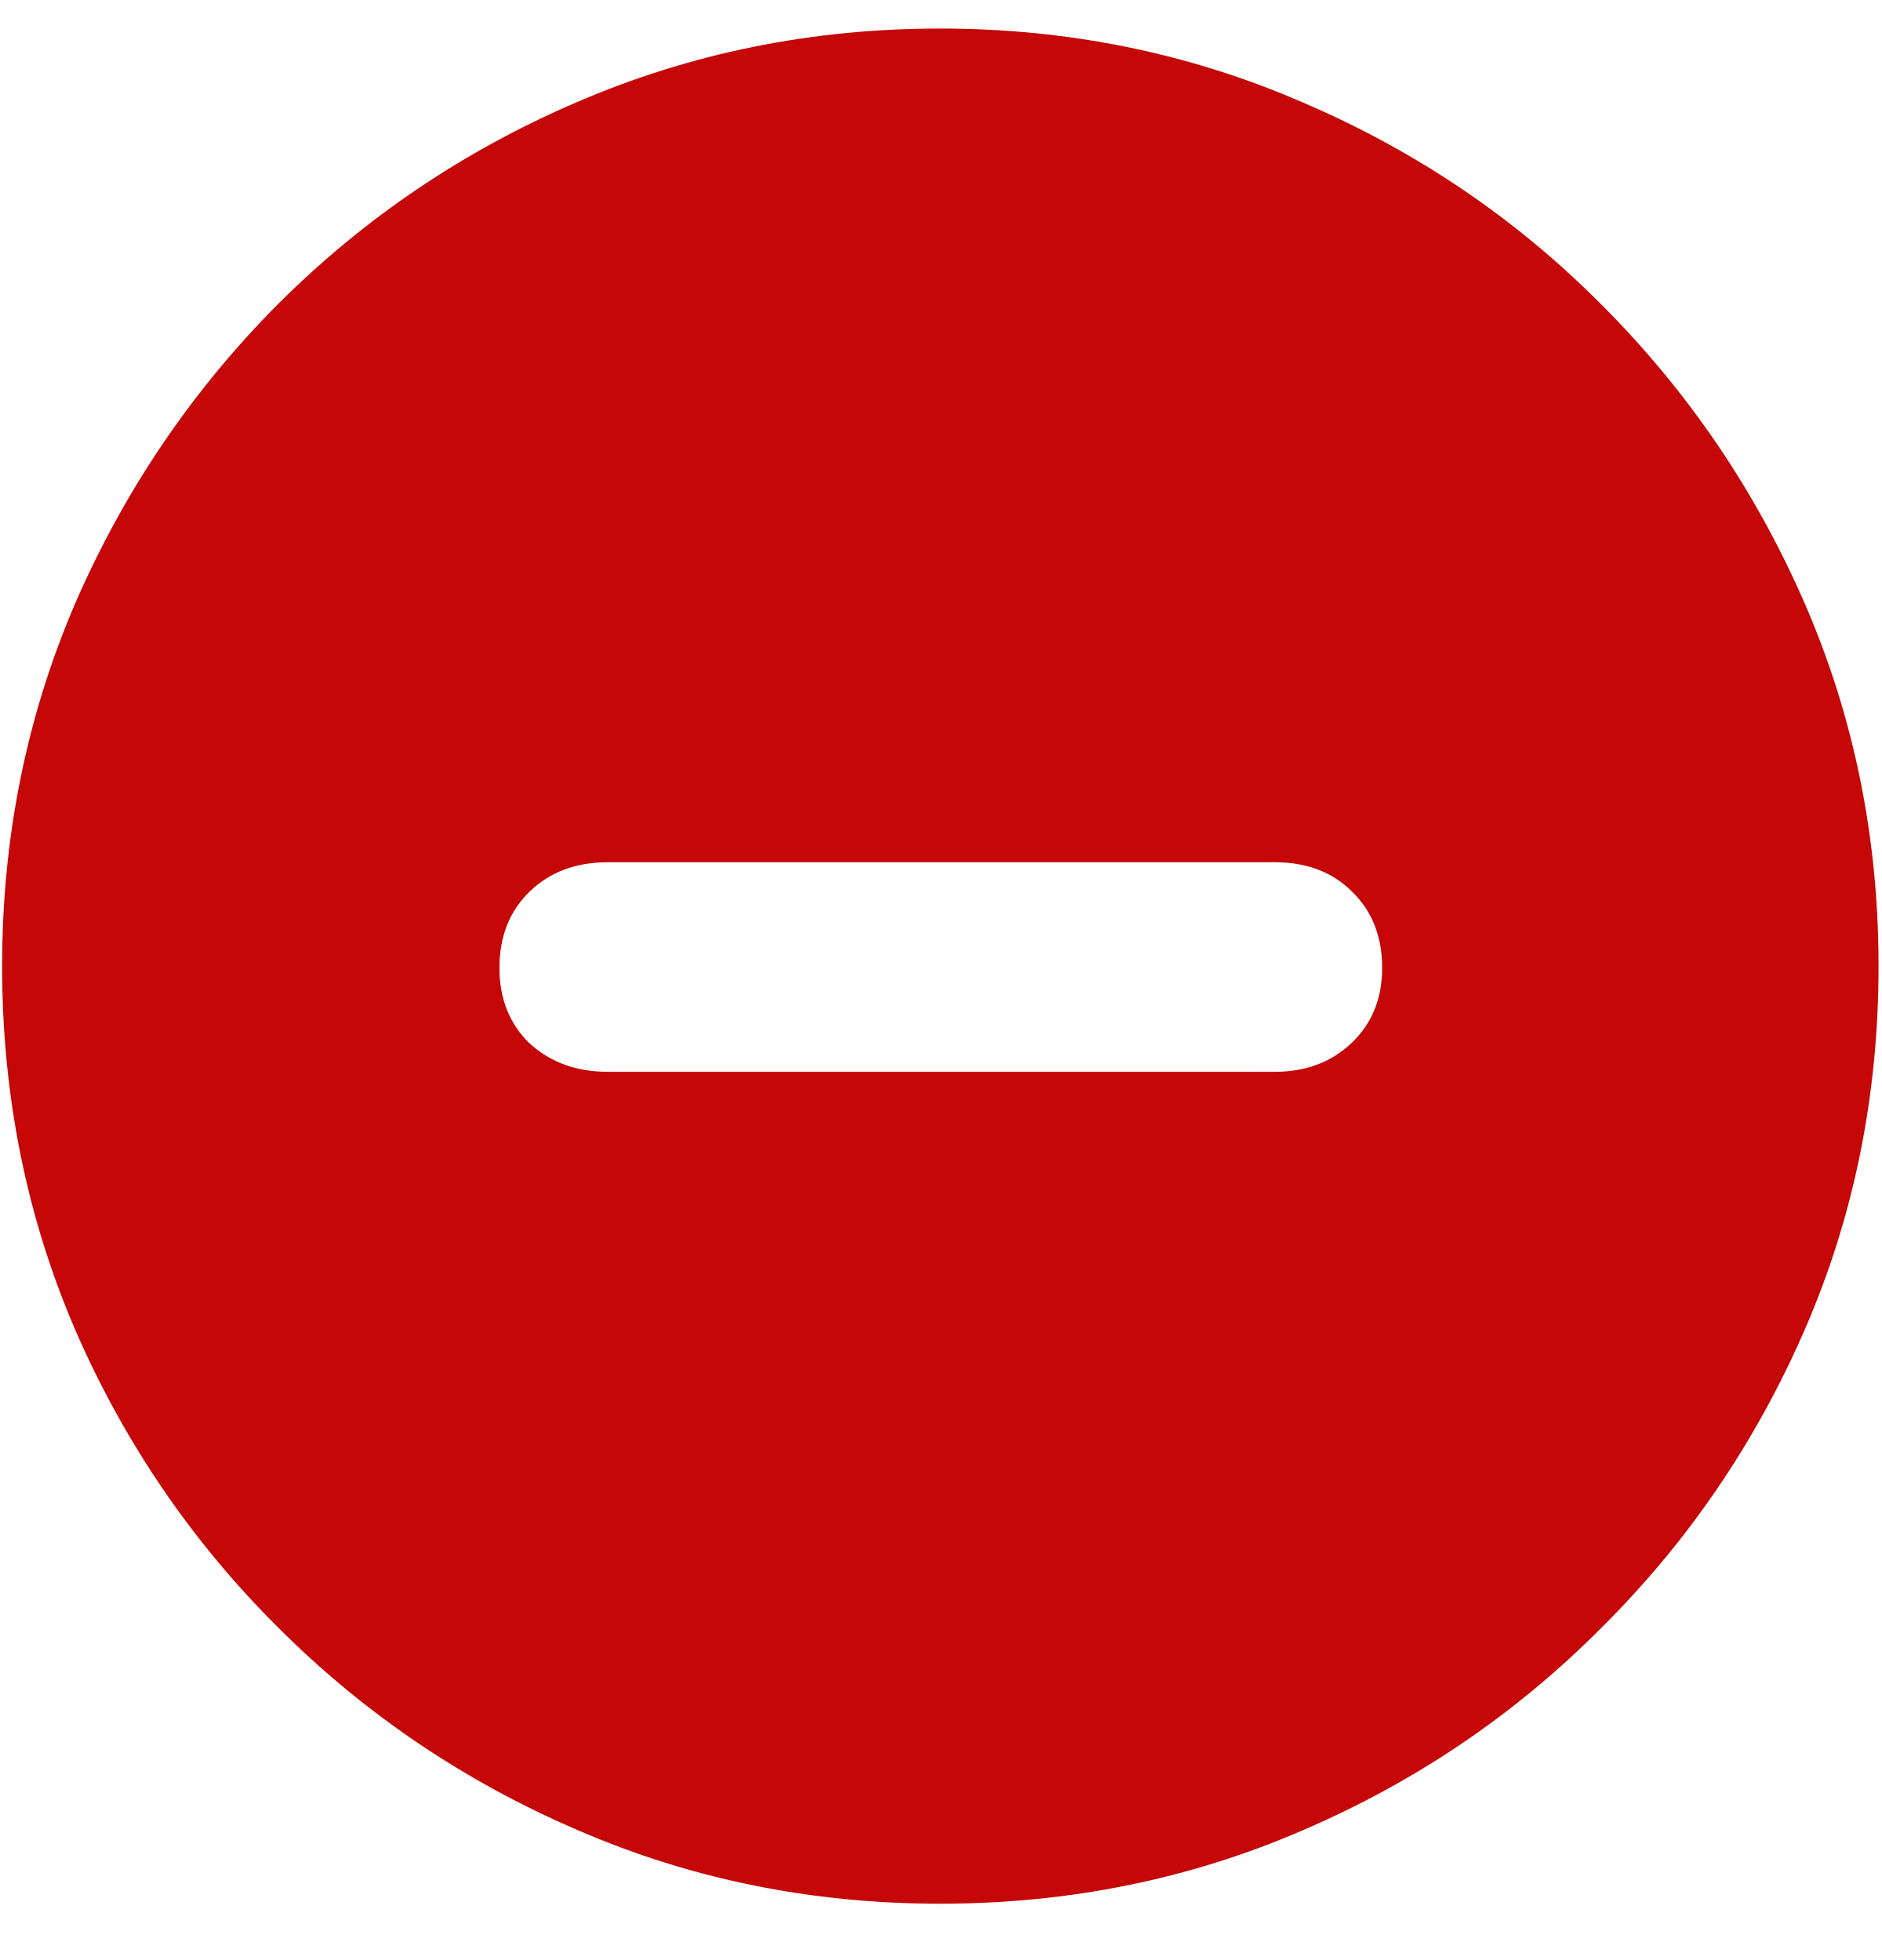
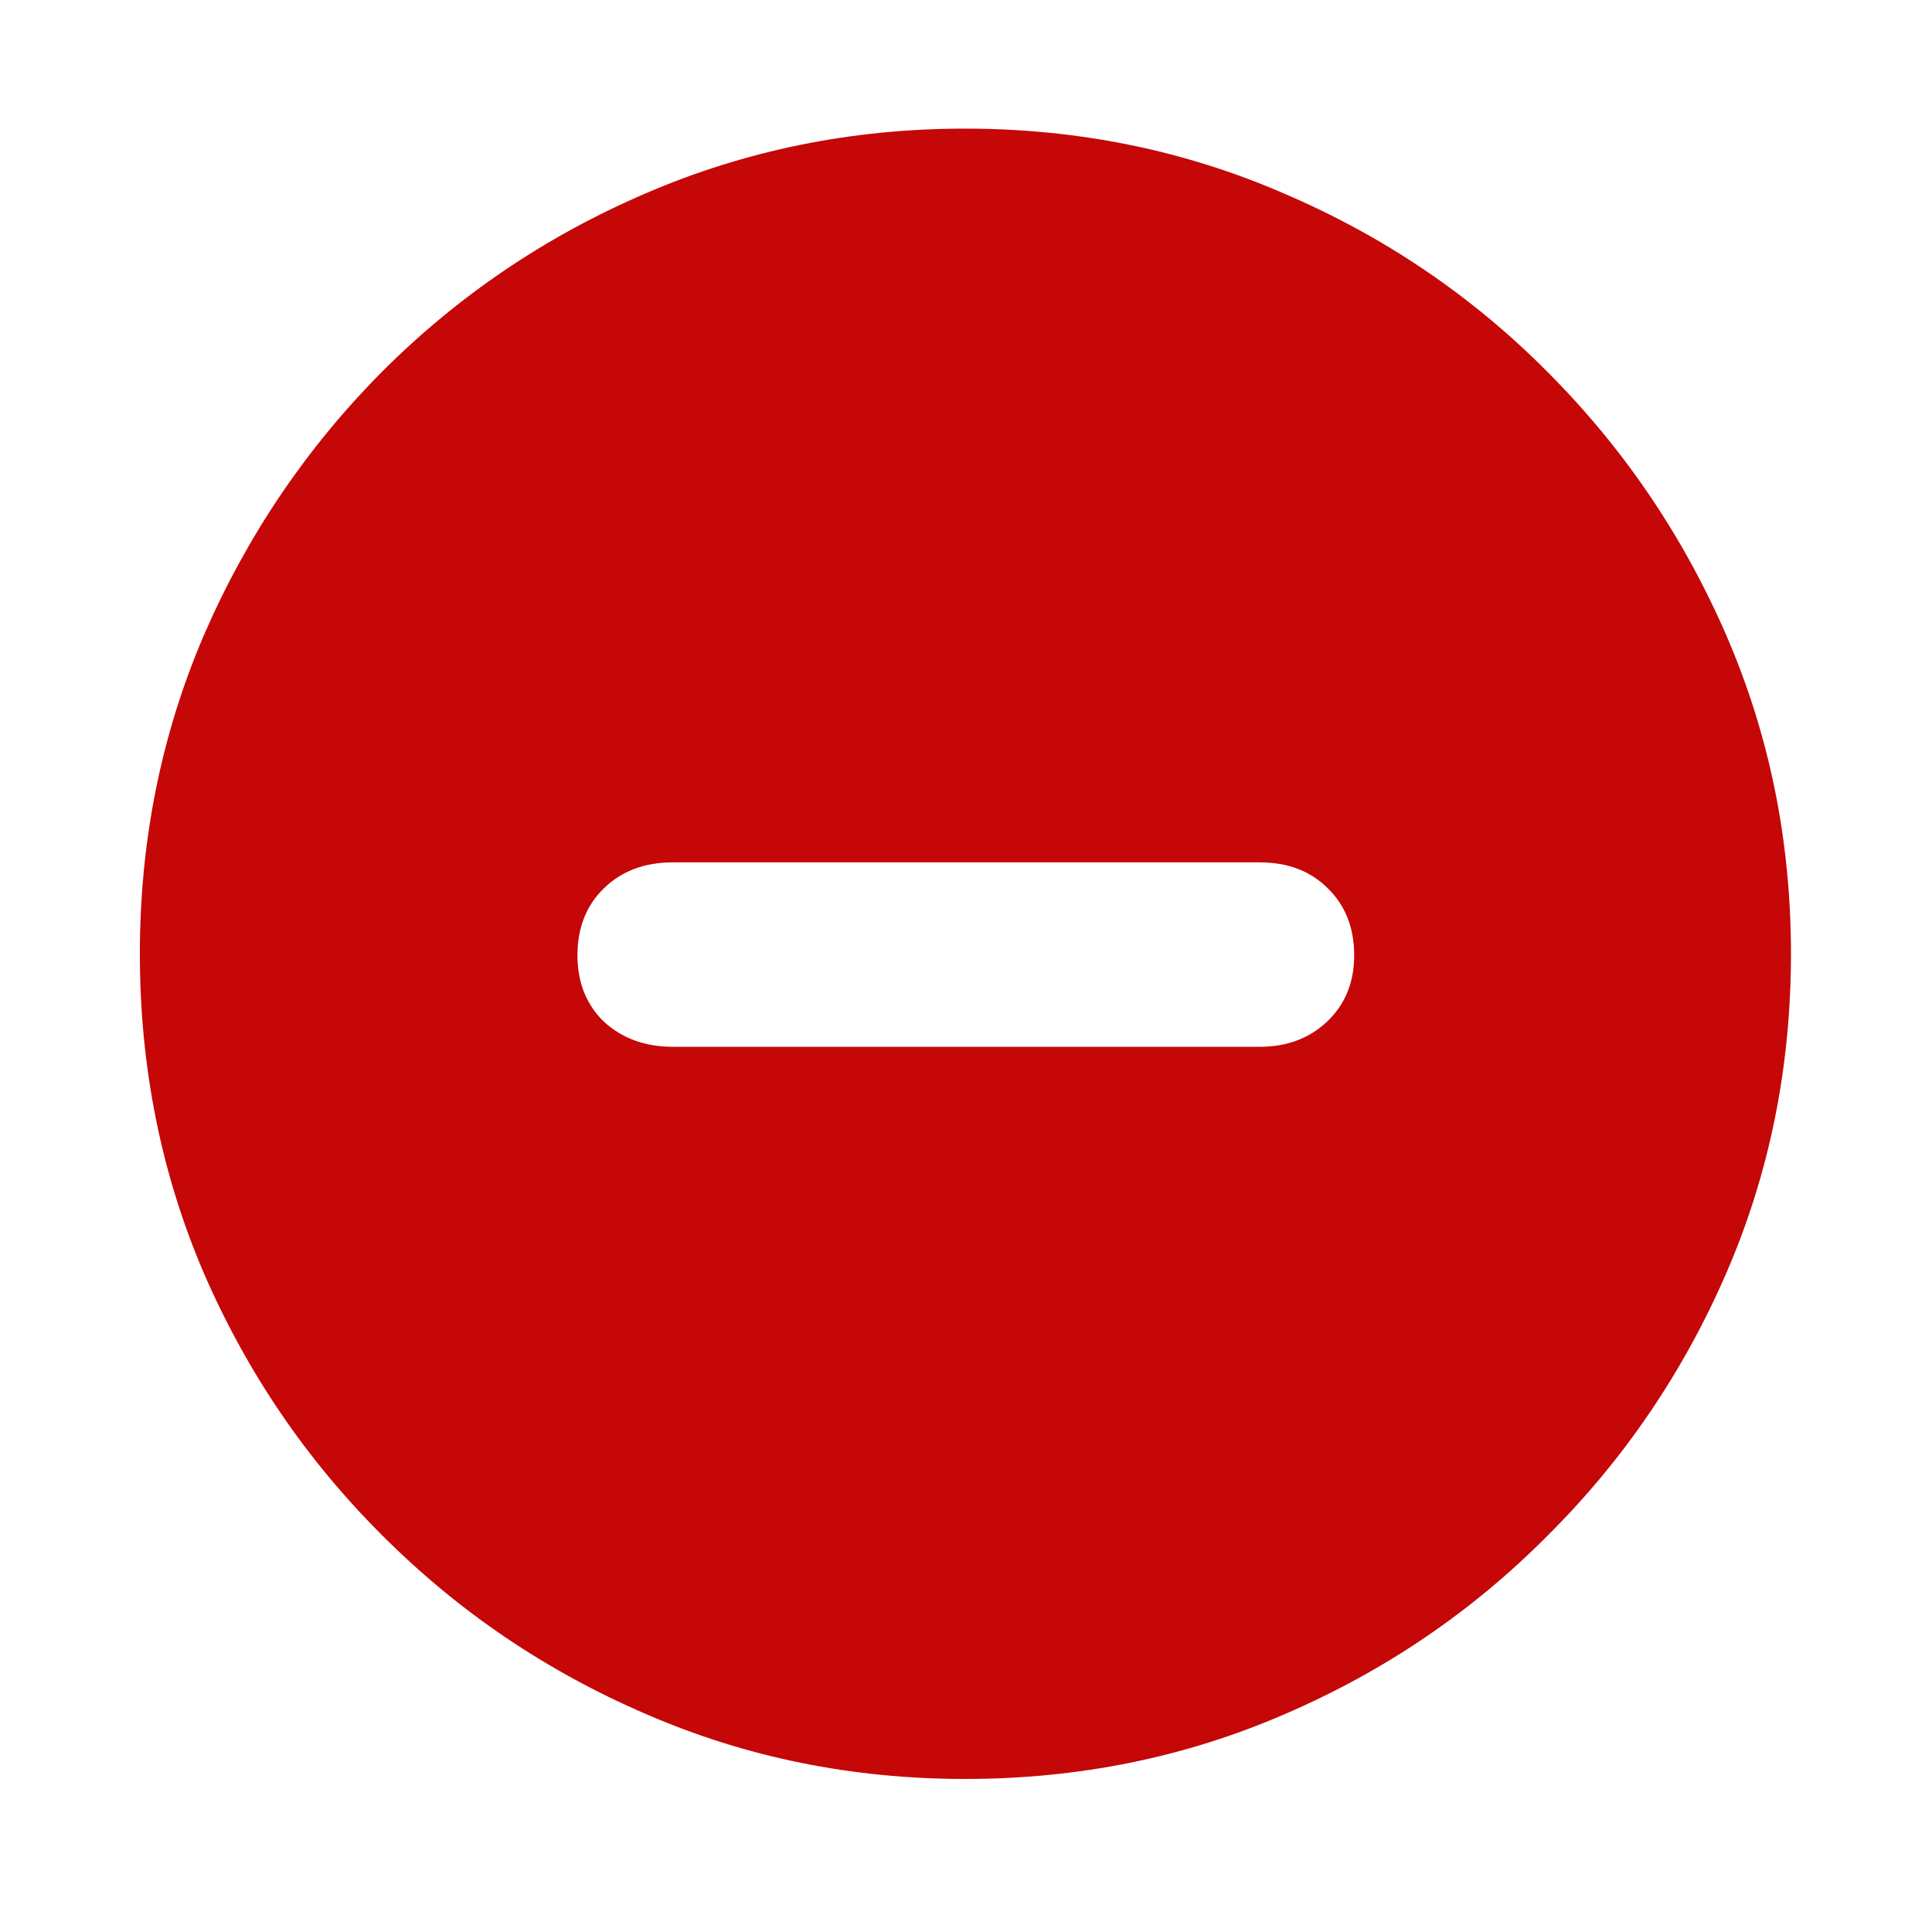
- <svg xmlns="http://www.w3.org/2000/svg" width="24" height="25" viewBox="0 0 24 25" fill="none">
-   <path d="M11.986 24.282C13.632 24.282 15.176 23.969 16.618 23.343C18.06 22.723 19.328 21.863 20.423 20.761C21.526 19.666 22.39 18.397 23.017 16.955C23.643 15.513 23.956 13.969 23.956 12.323C23.956 10.685 23.643 9.145 23.017 7.703C22.39 6.261 21.526 4.989 20.423 3.886C19.328 2.784 18.056 1.923 16.607 1.304C15.165 0.678 13.624 0.364 11.986 0.364C10.348 0.364 8.804 0.678 7.354 1.304C5.912 1.923 4.64 2.784 3.538 3.886C2.443 4.989 1.582 6.261 0.956 7.703C0.337 9.145 0.027 10.685 0.027 12.323C0.027 13.969 0.337 15.513 0.956 16.955C1.582 18.397 2.447 19.666 3.549 20.761C4.651 21.863 5.924 22.723 7.366 23.343C8.808 23.969 10.348 24.282 11.986 24.282ZM7.751 13.671C7.351 13.671 7.018 13.55 6.754 13.309C6.497 13.06 6.369 12.739 6.369 12.346C6.369 11.946 6.497 11.621 6.754 11.372C7.011 11.123 7.343 10.998 7.751 10.998H16.256C16.663 10.998 16.992 11.123 17.241 11.372C17.498 11.621 17.626 11.946 17.626 12.346C17.626 12.739 17.494 13.06 17.23 13.309C16.973 13.55 16.648 13.671 16.256 13.671H7.751Z" fill="#C50707" />
+ <svg xmlns="http://www.w3.org/2000/svg" width="28" height="28" viewBox="0 0 28 28" fill="none">
+   <path d="M13.986 25.782C15.632 25.782 17.176 25.469 18.618 24.843C20.06 24.223 21.328 23.363 22.423 22.261C23.526 21.166 24.39 19.897 25.017 18.455C25.643 17.013 25.956 15.469 25.956 13.823C25.956 12.185 25.643 10.645 25.017 9.203C24.39 7.761 23.526 6.489 22.423 5.386C21.328 4.284 20.056 3.423 18.607 2.804C17.165 2.178 15.624 1.864 13.986 1.864C12.348 1.864 10.804 2.178 9.354 2.804C7.912 3.423 6.64 4.284 5.538 5.386C4.443 6.489 3.582 7.761 2.956 9.203C2.337 10.645 2.027 12.185 2.027 13.823C2.027 15.469 2.337 17.013 2.956 18.455C3.582 19.897 4.447 21.166 5.549 22.261C6.651 23.363 7.924 24.223 9.366 24.843C10.808 25.469 12.348 25.782 13.986 25.782ZM9.751 15.171C9.351 15.171 9.018 15.05 8.754 14.809C8.497 14.56 8.369 14.239 8.369 13.846C8.369 13.446 8.497 13.121 8.754 12.872C9.011 12.623 9.343 12.498 9.751 12.498H18.256C18.663 12.498 18.992 12.623 19.241 12.872C19.498 13.121 19.626 13.446 19.626 13.846C19.626 14.239 19.494 14.56 19.23 14.809C18.973 15.05 18.648 15.171 18.256 15.171H9.751Z" fill="#C50707" />
</svg>
